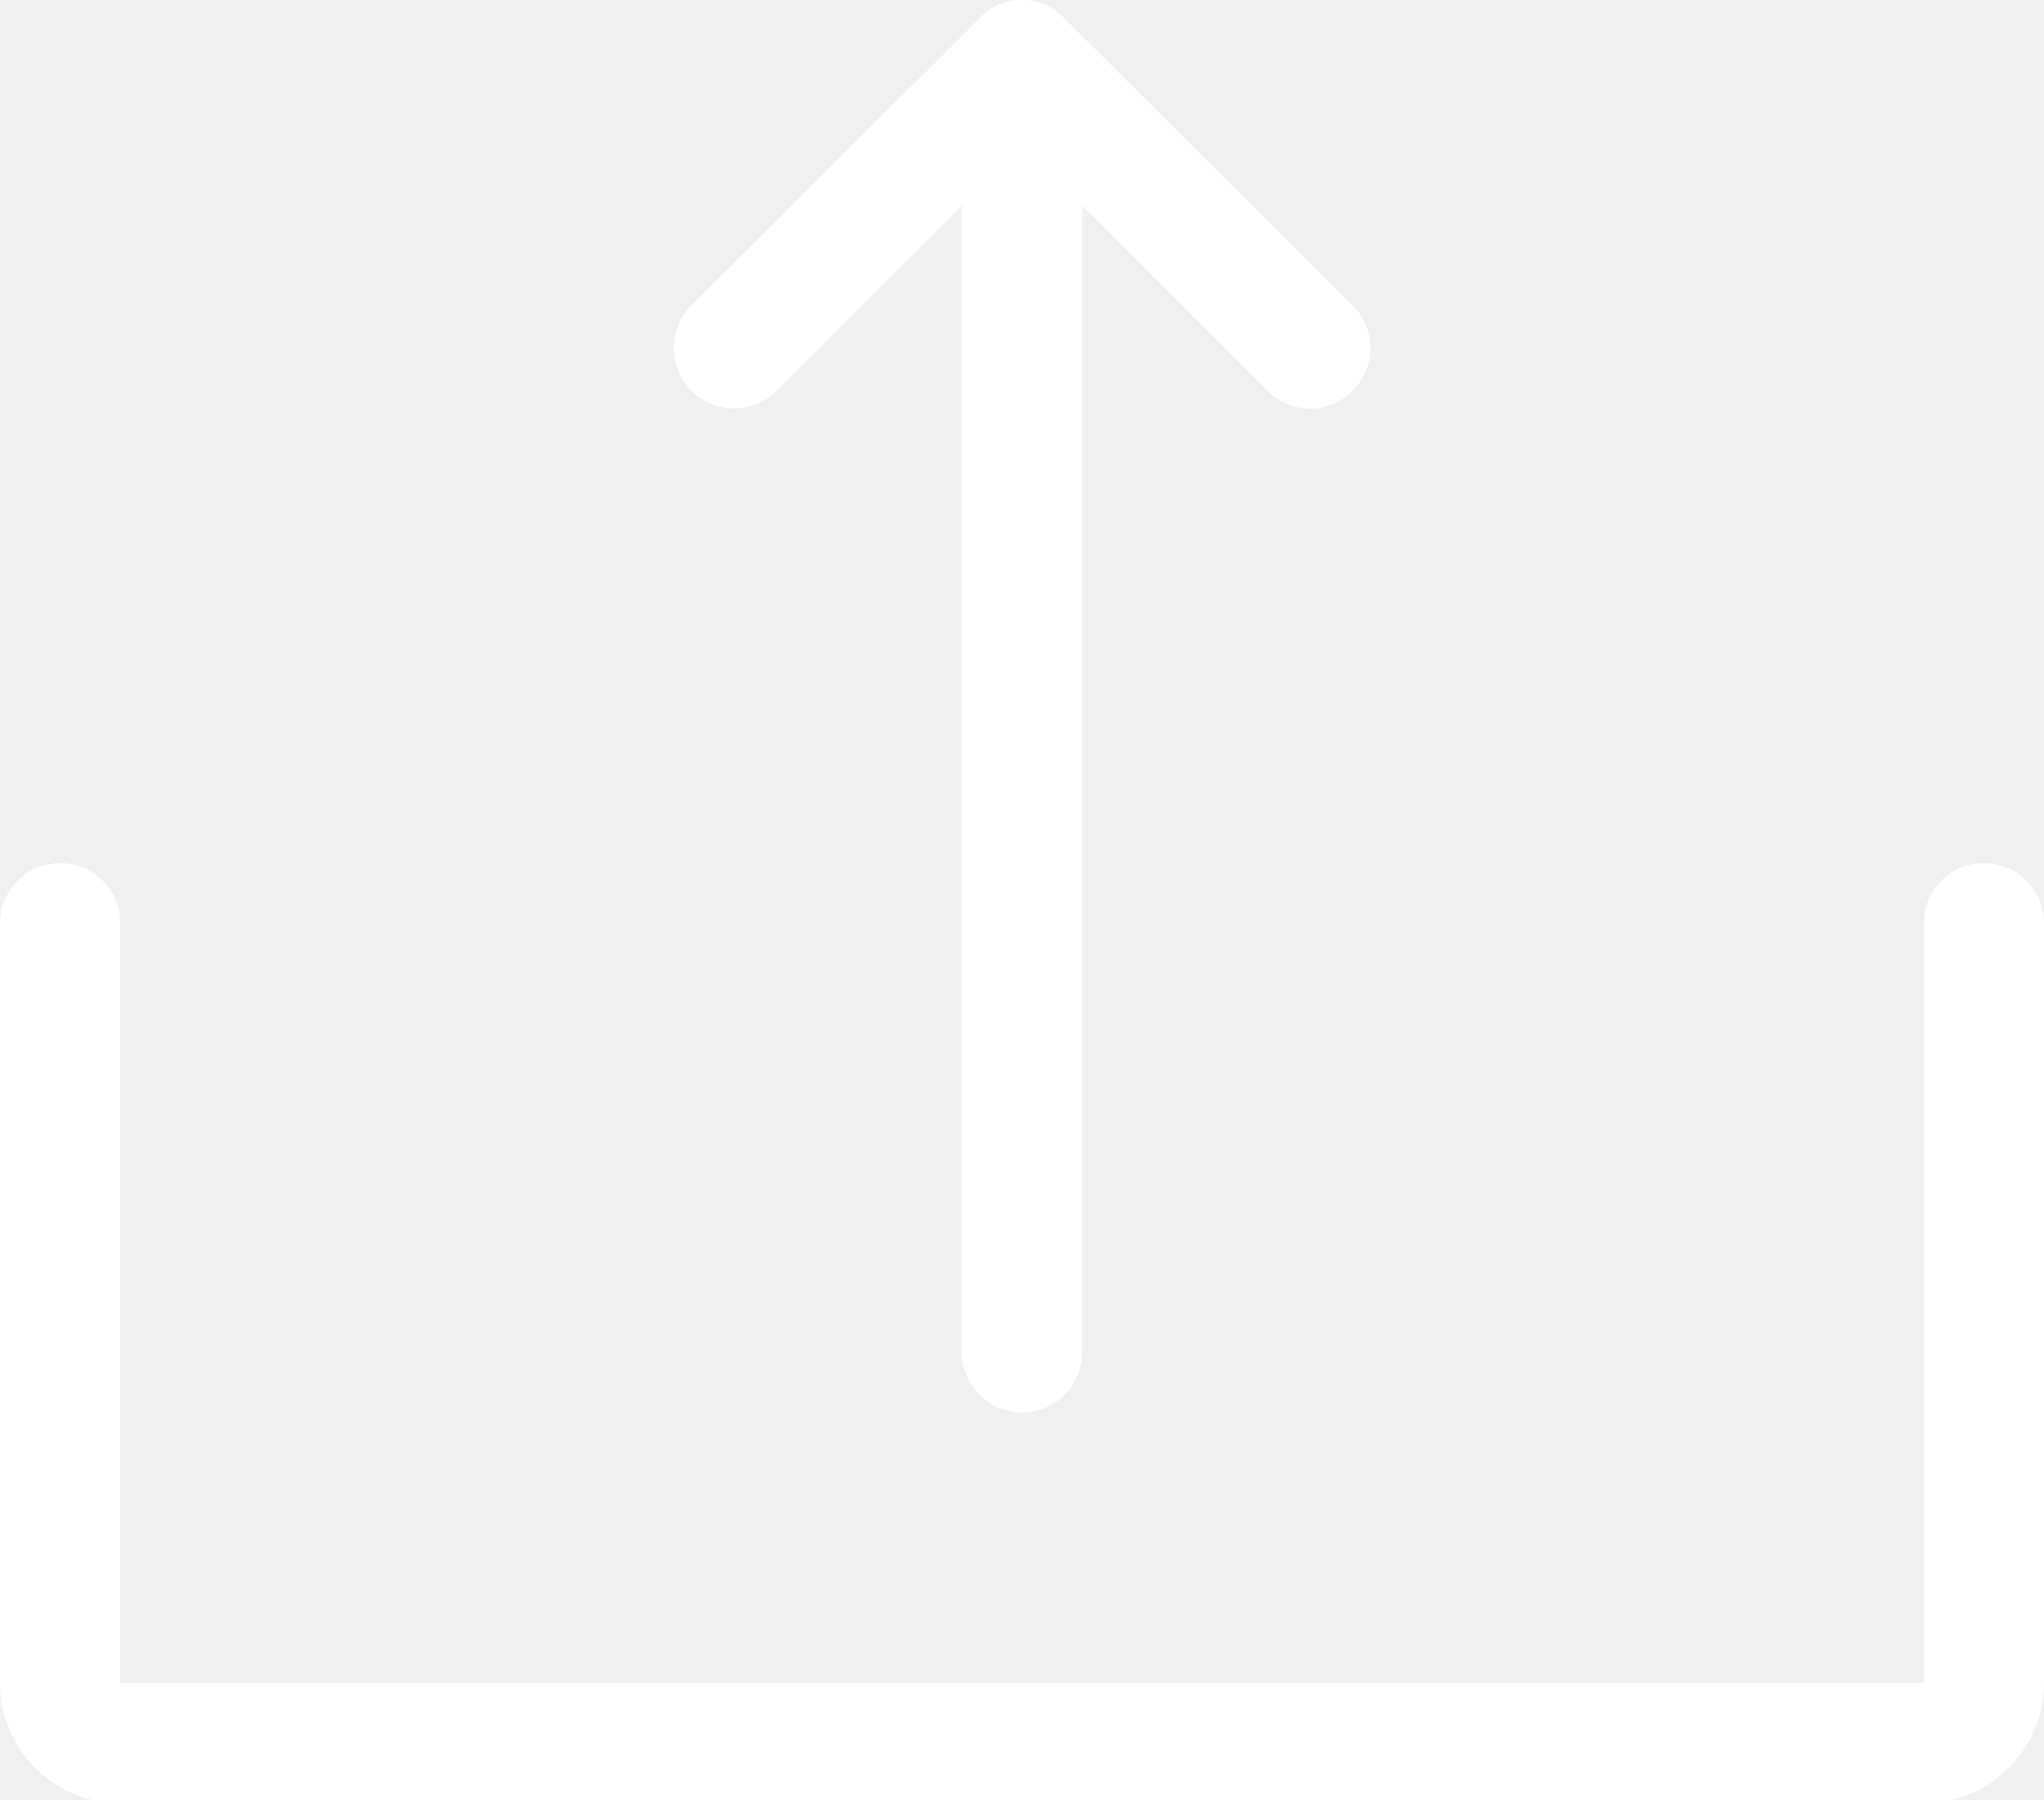
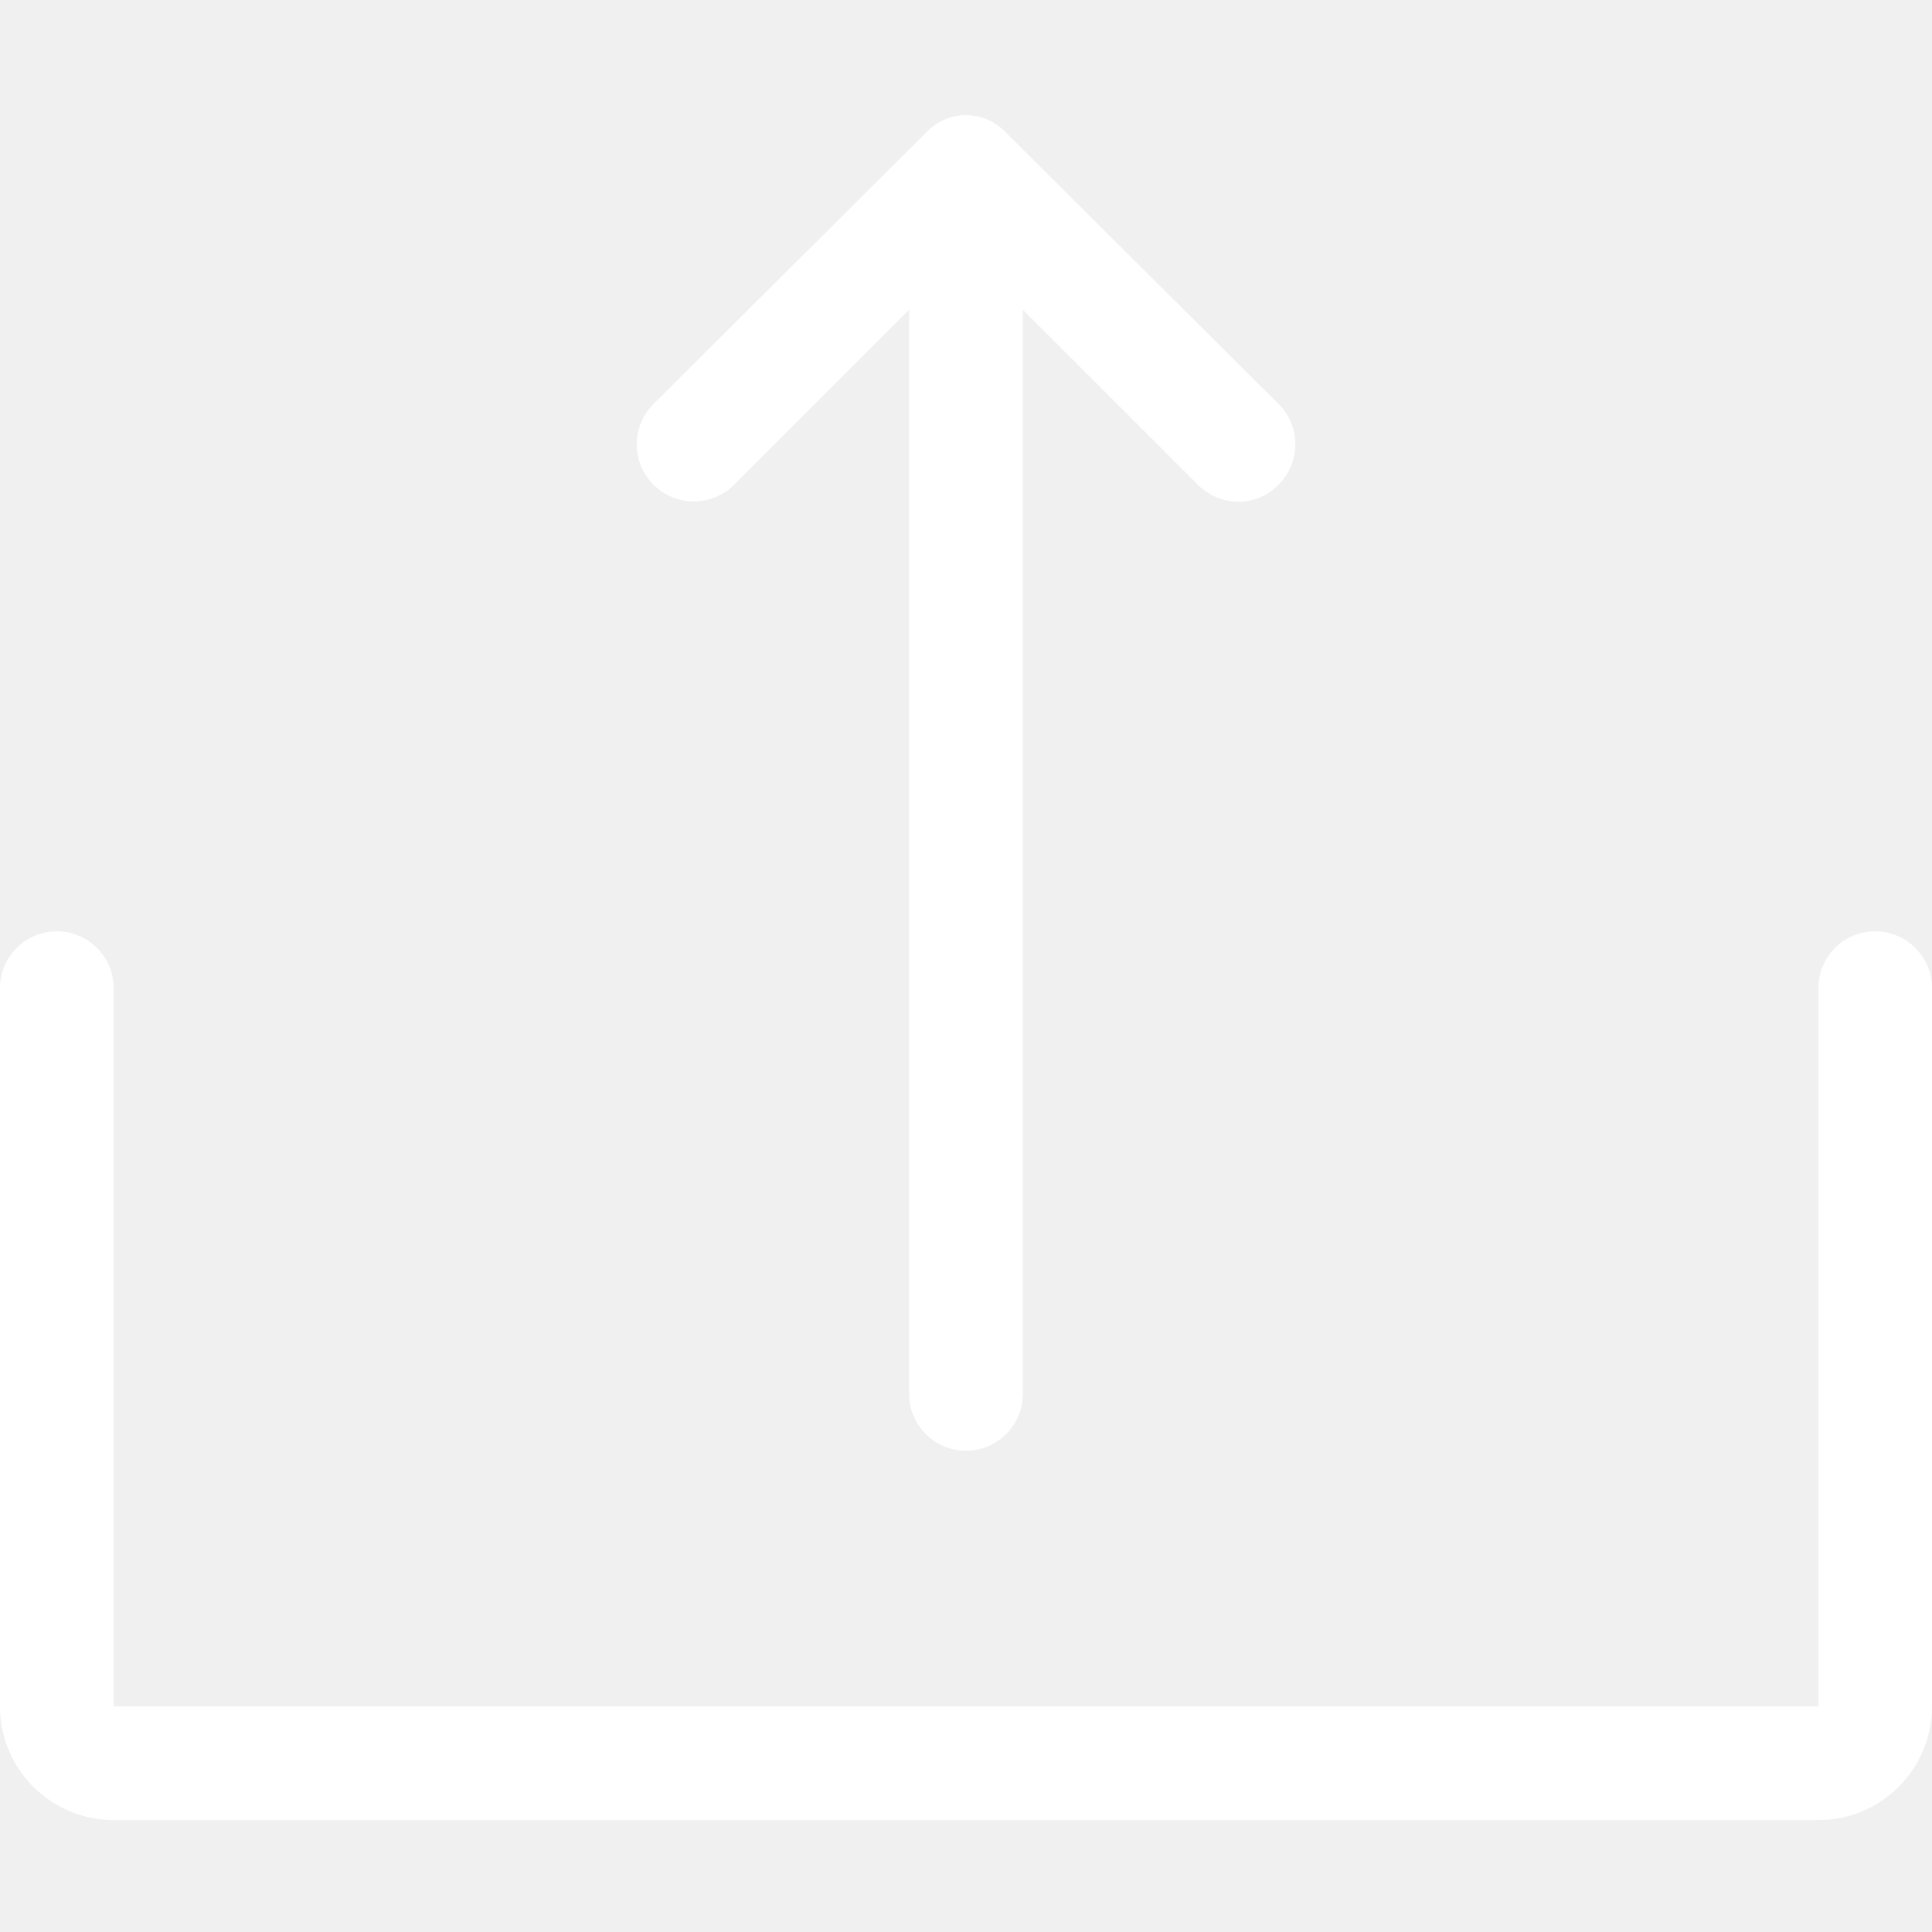
- <svg xmlns="http://www.w3.org/2000/svg" viewBox="0 0 17 14.97">
+ <svg xmlns="http://www.w3.org/2000/svg" width="30" height="30" viewBox="0 0 17 14.97">
  <defs>
    <style>
      .cls-1 {
        fill: #fff;
      }
    </style>
  </defs>
  <g id="Layer_2" data-name="Layer 2">
    <g id="Layer_1-2" data-name="Layer 1">
      <path class="cls-1" d="M6.46,3.25,8,1.71v9.54a.5.5,0,0,0,1,0V1.71l1.54,1.54a.51.51,0,0,0,.36.15.49.49,0,0,0,.35-.15.5.5,0,0,0,0-.71L8.85.15a.48.48,0,0,0-.7,0L5.75,2.54a.5.5,0,0,0,.71.71Z" />
      <path class="cls-1" d="M16.5,7.18a.5.5,0,0,0-.5.5V14H1V7.68a.5.5,0,0,0-.5-.5.5.5,0,0,0-.5.5V14a1,1,0,0,0,1,1H16a1,1,0,0,0,1-1V7.68A.5.5,0,0,0,16.5,7.18Z" />
    </g>
  </g>
</svg>
